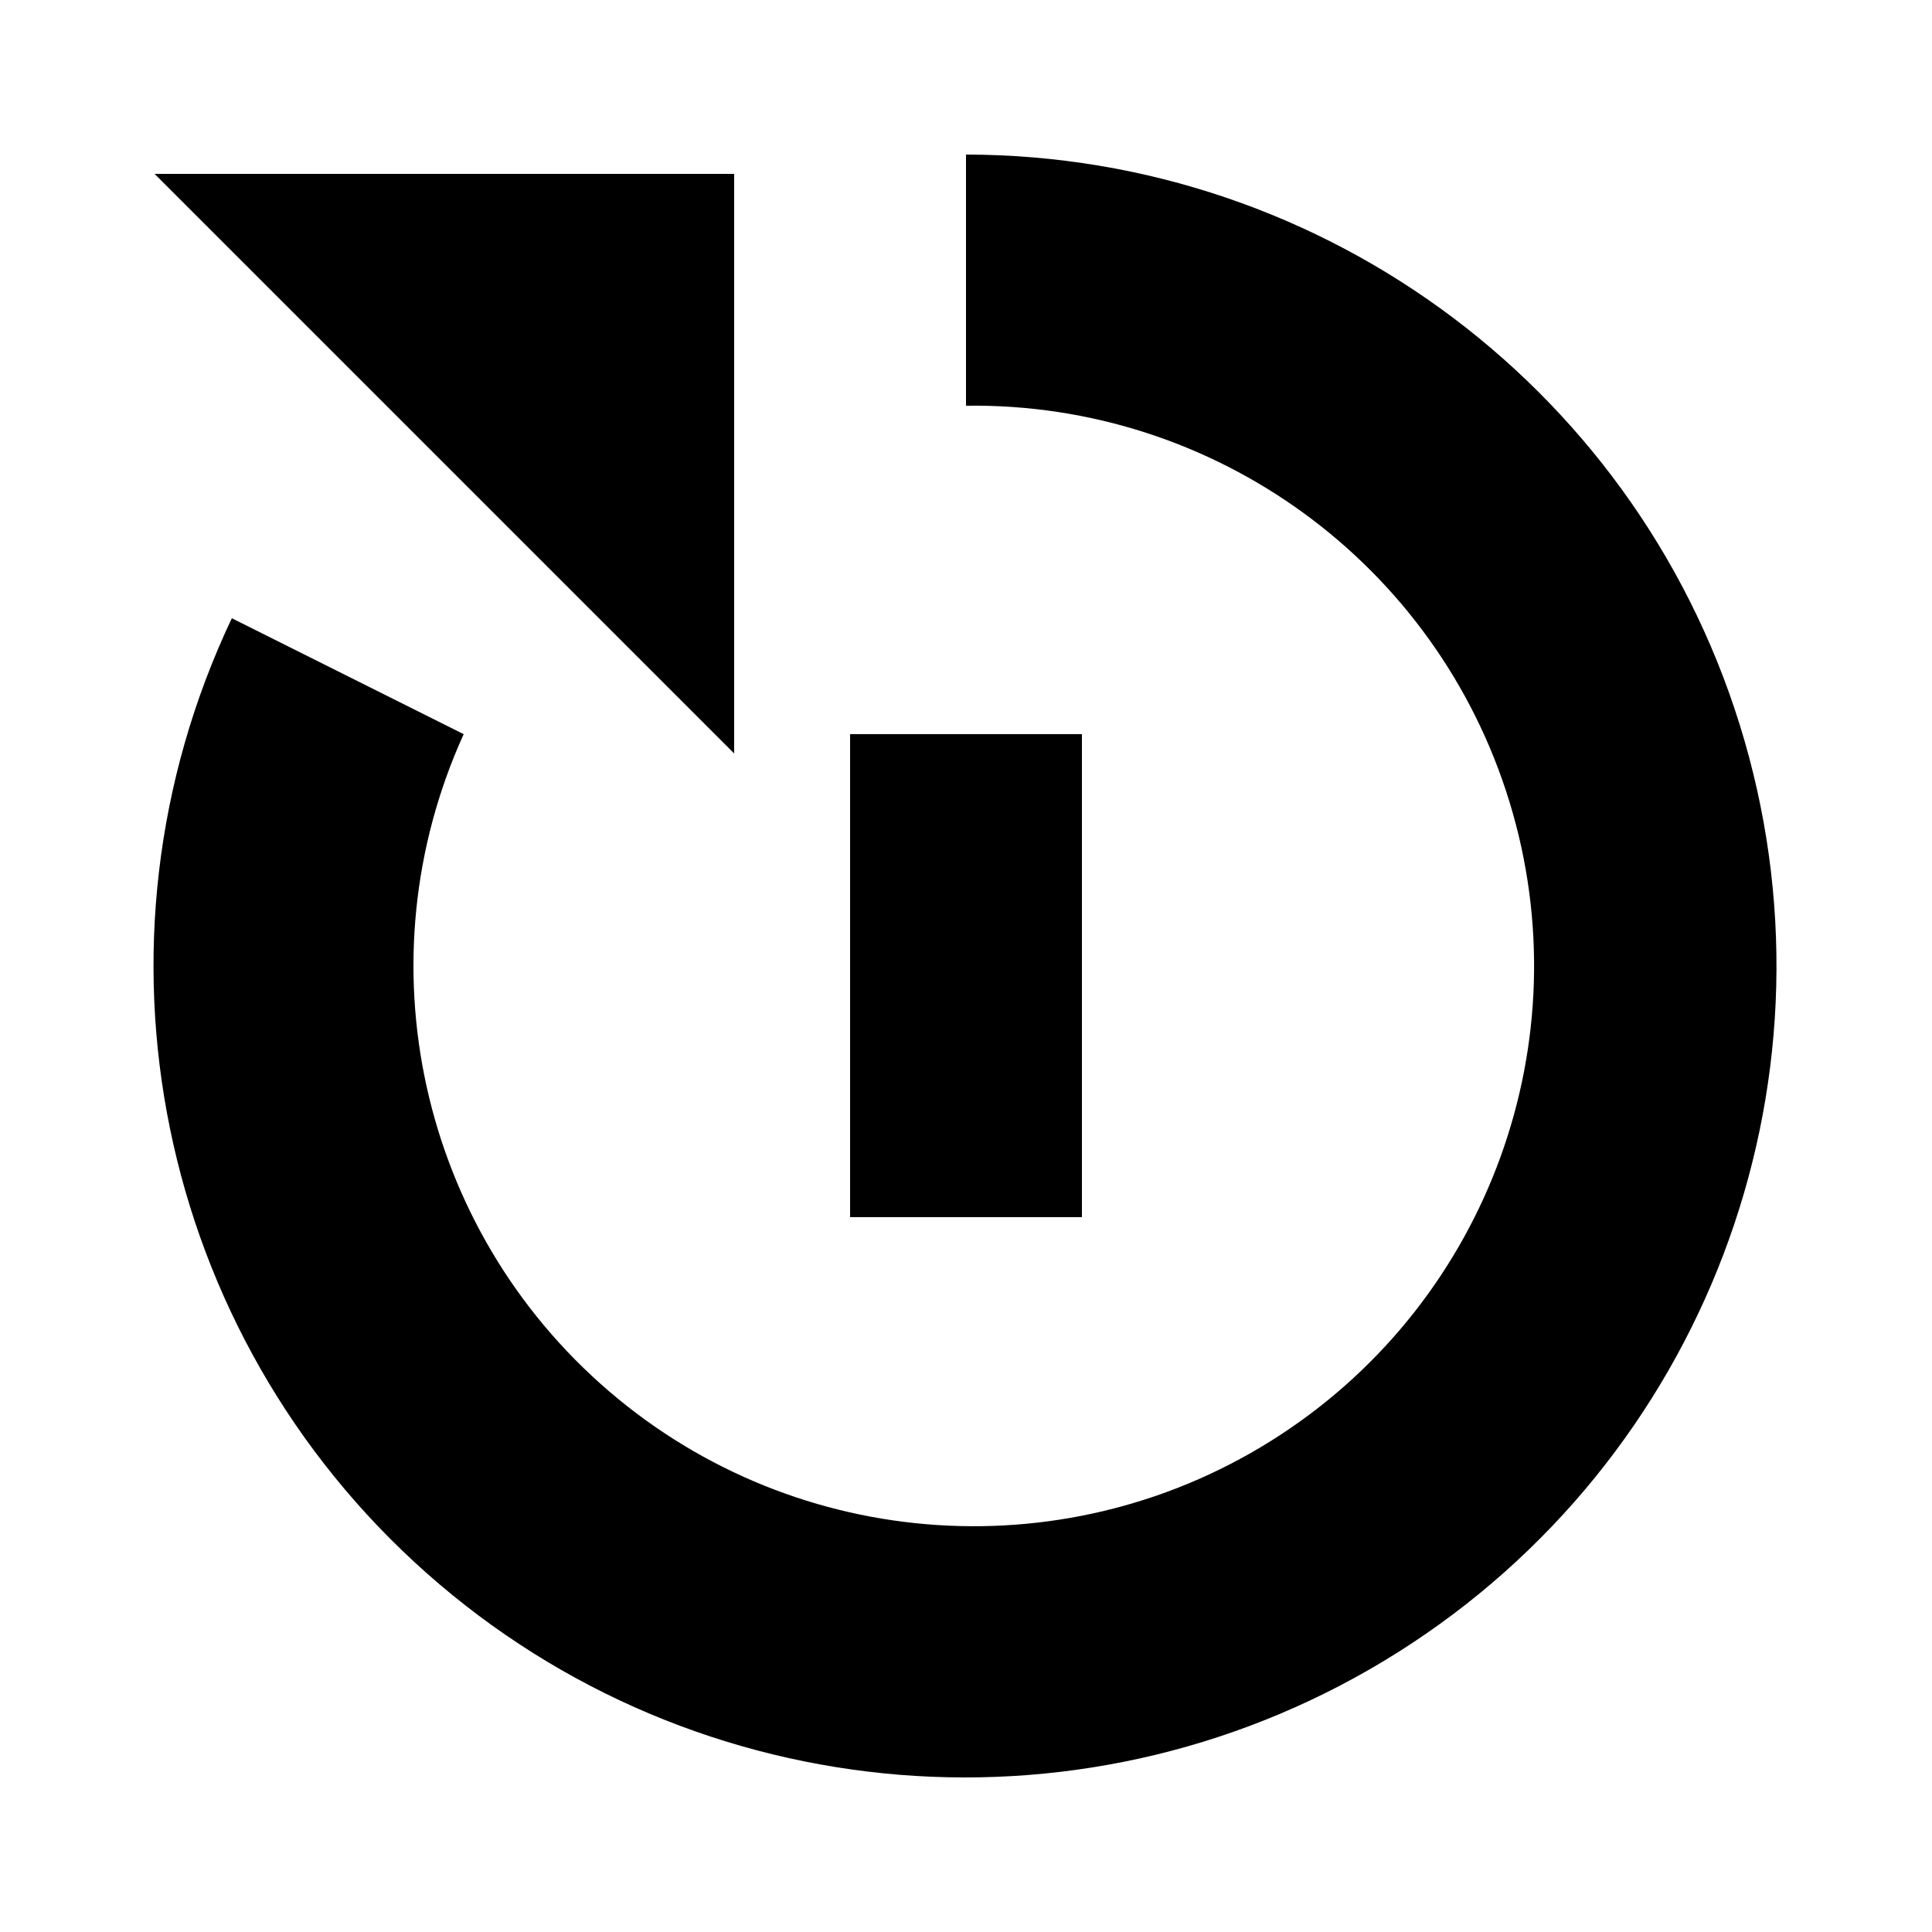
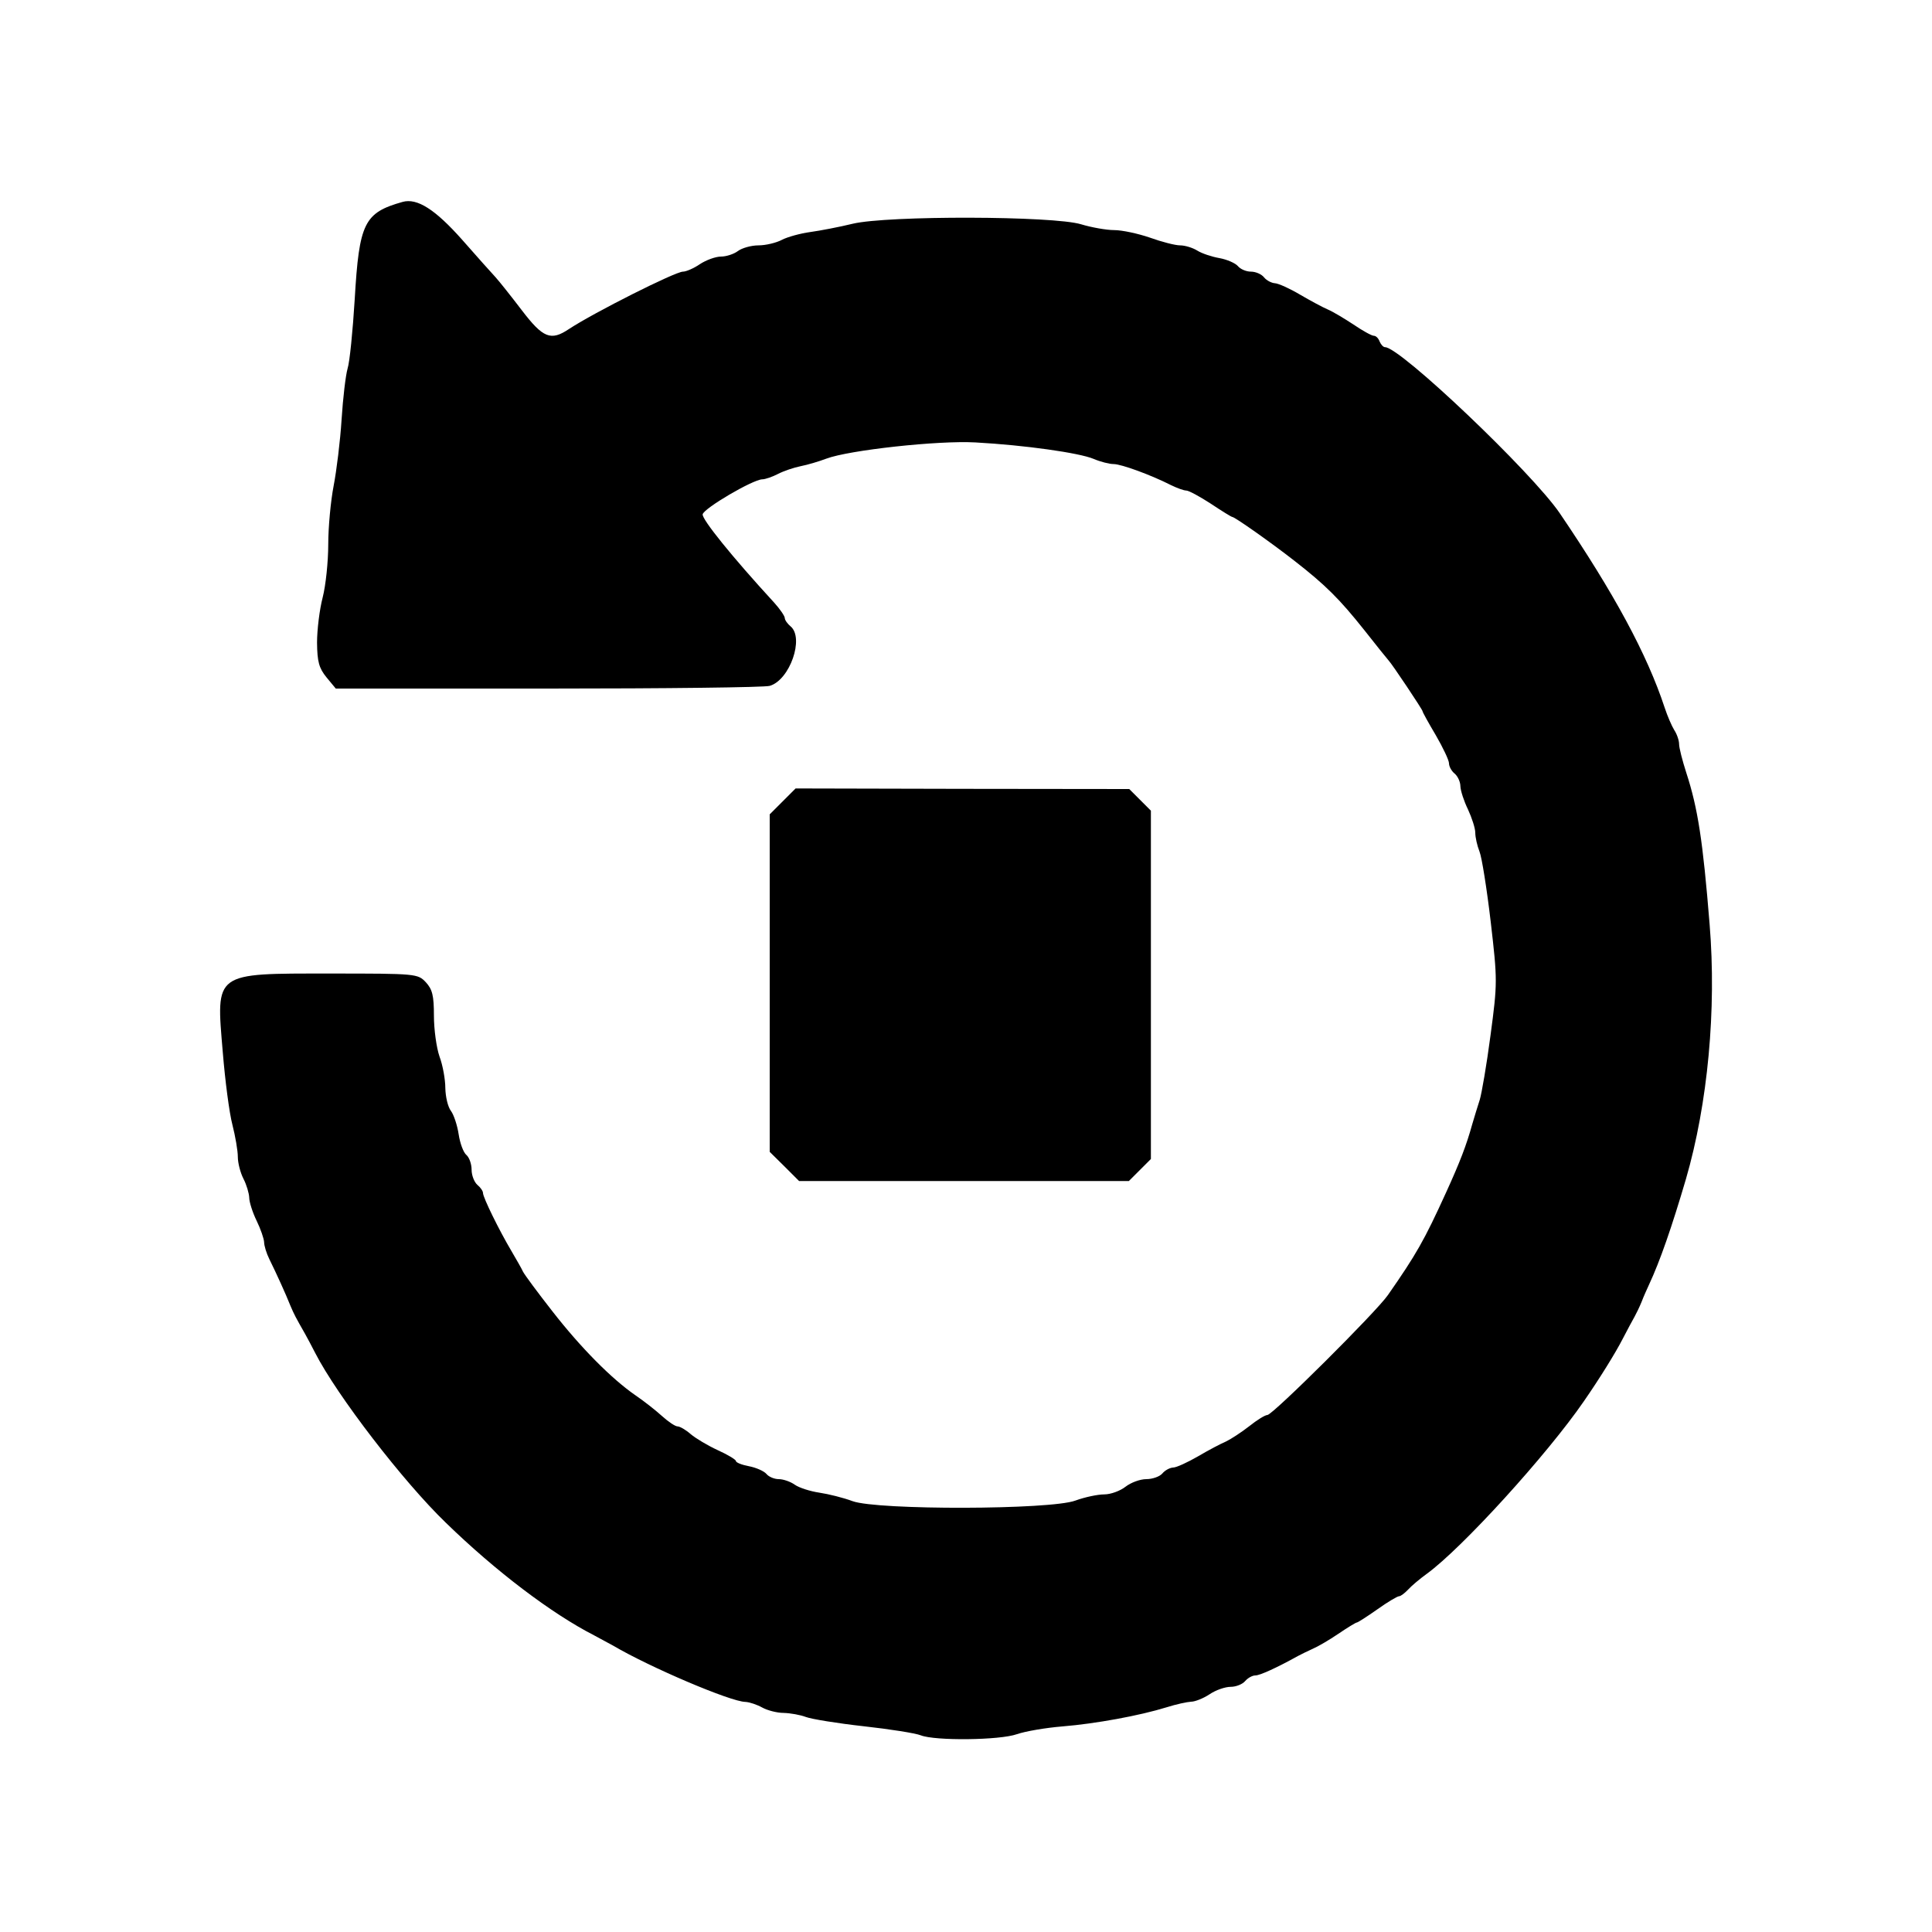
<svg xmlns="http://www.w3.org/2000/svg" viewBox="0 0 100 100">
-   <path fill-rule="evenodd" d="M50 8a42 42 0 1 1-38 24l12 6a29 29 0 1 0 26-17V8Z" />
-   <path d="M8 9h30v30L8 9Z" />
-   <path d="M44 38h12v25H44z" />
+   <path d="M47.66 89.82 C47.39 89.71 46.06 89.5 44.7 89.35 C43.35 89.2 42 88.98 41.71 88.87 C41.42 88.76 40.91 88.67 40.56 88.66 C40.22 88.66 39.72 88.53 39.45 88.38 C39.18 88.23 38.79 88.1 38.58 88.09 C37.82 88.08 33.64 86.3 31.74 85.18 C31.52 85.06 31.08 84.82 30.76 84.65 C28.55 83.52 25.65 81.32 23.08 78.82 C20.88 76.7 17.44 72.23 16.31 70.02 C16.15 69.7 15.91 69.26 15.79 69.04 C15.3 68.18 15.23 68.05 15.03 67.58 C14.8 67 14.32 65.94 13.94 65.17 C13.79 64.87 13.67 64.47 13.67 64.29 C13.66 64.11 13.49 63.61 13.28 63.18 C13.07 62.75 12.9 62.21 12.9 61.99 C12.89 61.76 12.76 61.32 12.6 61.01 C12.44 60.7 12.31 60.19 12.31 59.88 C12.31 59.56 12.18 58.81 12.03 58.22 C11.87 57.62 11.65 55.93 11.53 54.45 C11.18 50.29 11.04 50.39 17.1 50.39 C21.56 50.39 21.62 50.4 22.04 50.84 C22.38 51.21 22.46 51.53 22.46 52.58 C22.46 53.28 22.59 54.23 22.75 54.69 C22.92 55.14 23.05 55.88 23.05 56.32 C23.06 56.77 23.18 57.29 23.34 57.5 C23.49 57.7 23.67 58.25 23.74 58.71 C23.81 59.18 23.99 59.66 24.14 59.78 C24.29 59.91 24.41 60.25 24.41 60.55 C24.41 60.84 24.55 61.19 24.71 61.33 C24.87 61.46 25 61.65 25 61.75 C25 61.98 25.84 63.69 26.47 64.75 C26.72 65.18 27 65.66 27.07 65.82 C27.15 65.98 27.83 66.9 28.59 67.87 C30.07 69.77 31.66 71.37 32.89 72.22 C33.32 72.51 33.94 73 34.26 73.29 C34.59 73.59 34.95 73.83 35.07 73.83 C35.19 73.83 35.5 74.01 35.75 74.23 C36.01 74.45 36.63 74.82 37.15 75.06 C37.66 75.29 38.09 75.55 38.09 75.62 C38.09 75.7 38.39 75.82 38.76 75.89 C39.13 75.96 39.54 76.14 39.67 76.29 C39.79 76.44 40.08 76.56 40.31 76.56 C40.54 76.56 40.92 76.69 41.14 76.85 C41.37 77.01 41.94 77.19 42.41 77.26 C42.88 77.33 43.65 77.52 44.13 77.7 C45.42 78.17 54.37 78.15 55.66 77.67 C56.15 77.49 56.82 77.35 57.15 77.35 C57.49 77.35 57.98 77.17 58.26 76.95 C58.53 76.74 59.01 76.56 59.33 76.56 C59.65 76.56 60.02 76.43 60.16 76.27 C60.29 76.11 60.54 75.97 60.72 75.96 C60.89 75.96 61.47 75.69 62.01 75.38 C62.55 75.06 63.2 74.72 63.46 74.61 C63.71 74.49 64.25 74.14 64.66 73.82 C65.06 73.5 65.48 73.24 65.6 73.24 C65.87 73.24 71.24 67.9 71.84 67.03 C73.31 64.92 73.72 64.2 74.85 61.72 C75.57 60.14 75.9 59.28 76.2 58.2 C76.31 57.83 76.48 57.26 76.59 56.93 C76.69 56.61 76.95 55.1 77.15 53.58 C77.51 50.88 77.51 50.74 77.16 47.72 C76.96 46.02 76.7 44.38 76.58 44.08 C76.46 43.78 76.36 43.34 76.36 43.1 C76.36 42.87 76.18 42.32 75.98 41.89 C75.77 41.46 75.6 40.93 75.59 40.7 C75.59 40.47 75.45 40.17 75.29 40.04 C75.13 39.91 75 39.67 75 39.51 C75 39.35 74.69 38.7 74.32 38.06 C73.94 37.42 73.63 36.86 73.63 36.81 C73.63 36.73 72.04 34.35 71.87 34.18 C71.82 34.13 71.25 33.42 70.62 32.62 C69.34 31.01 68.61 30.28 66.99 29.02 C65.76 28.06 63.91 26.76 63.79 26.76 C63.74 26.76 63.24 26.45 62.67 26.07 C62.1 25.7 61.53 25.39 61.4 25.39 C61.27 25.39 60.92 25.26 60.61 25.11 C59.59 24.59 58.04 24.02 57.64 24.02 C57.42 24.02 56.95 23.9 56.6 23.75 C55.86 23.44 53.05 23.04 50.49 22.9 C48.56 22.79 43.93 23.3 42.77 23.74 C42.4 23.88 41.8 24.06 41.44 24.13 C41.09 24.2 40.56 24.38 40.27 24.53 C39.98 24.68 39.61 24.81 39.45 24.81 C38.95 24.83 36.43 26.31 36.37 26.62 C36.32 26.87 37.9 28.83 40.06 31.18 C40.37 31.52 40.62 31.89 40.62 31.99 C40.62 32.09 40.76 32.29 40.92 32.42 C41.64 33.02 40.88 35.2 39.84 35.5 C39.58 35.58 34.41 35.64 28.37 35.64 L17.38 35.64 L16.9 35.06 C16.51 34.58 16.42 34.25 16.41 33.26 C16.41 32.6 16.54 31.54 16.7 30.93 C16.86 30.31 16.99 29.07 16.99 28.17 C16.99 27.28 17.12 25.91 17.27 25.14 C17.42 24.36 17.61 22.83 17.68 21.72 C17.75 20.61 17.89 19.43 17.99 19.08 C18.1 18.74 18.26 17.12 18.36 15.49 C18.59 11.53 18.85 11.01 20.84 10.45 C21.59 10.24 22.53 10.84 23.93 12.42 C24.68 13.27 25.45 14.14 25.65 14.35 C25.85 14.57 26.46 15.34 27.01 16.06 C28.11 17.5 28.51 17.66 29.45 17.03 C30.74 16.18 34.95 14.06 35.35 14.06 C35.51 14.06 35.91 13.89 36.23 13.67 C36.55 13.46 37.04 13.28 37.32 13.28 C37.59 13.28 37.99 13.15 38.2 12.99 C38.4 12.84 38.88 12.7 39.26 12.7 C39.63 12.7 40.18 12.57 40.48 12.41 C40.77 12.26 41.43 12.08 41.94 12.01 C42.45 11.94 43.44 11.75 44.14 11.58 C45.94 11.15 54.53 11.17 55.96 11.61 C56.49 11.77 57.27 11.91 57.67 11.91 C58.08 11.91 58.91 12.09 59.52 12.3 C60.13 12.52 60.83 12.7 61.08 12.7 C61.33 12.7 61.73 12.82 61.97 12.97 C62.21 13.12 62.72 13.29 63.12 13.36 C63.51 13.43 63.94 13.62 64.07 13.77 C64.2 13.93 64.5 14.06 64.75 14.06 C64.99 14.06 65.3 14.19 65.43 14.36 C65.56 14.52 65.82 14.65 65.99 14.66 C66.17 14.67 66.75 14.93 67.29 15.25 C67.82 15.56 68.47 15.91 68.73 16.02 C68.99 16.13 69.59 16.49 70.06 16.8 C70.53 17.12 71 17.38 71.11 17.38 C71.22 17.38 71.35 17.51 71.41 17.68 C71.48 17.84 71.6 17.97 71.69 17.97 C72.48 17.97 79.28 24.44 80.73 26.56 C83.54 30.7 85.25 33.86 86.16 36.62 C86.3 37.05 86.53 37.58 86.66 37.79 C86.8 38 86.91 38.33 86.91 38.52 C86.91 38.71 87.08 39.37 87.28 39.99 C87.88 41.83 88.14 43.51 88.49 47.85 C88.85 52.24 88.4 57.12 87.26 61.04 C86.53 63.52 85.92 65.28 85.35 66.5 C85.25 66.72 85.07 67.11 84.97 67.38 C84.86 67.65 84.69 68 84.6 68.16 C84.5 68.33 84.23 68.84 83.99 69.3 C83.61 70.04 82.79 71.36 81.98 72.53 C80.08 75.29 75.68 80.13 73.85 81.46 C73.49 81.72 73.05 82.09 72.88 82.28 C72.71 82.46 72.5 82.62 72.42 82.62 C72.33 82.62 71.82 82.92 71.29 83.3 C70.75 83.68 70.28 83.98 70.23 83.98 C70.18 83.98 69.75 84.24 69.28 84.56 C68.81 84.88 68.21 85.23 67.95 85.34 C67.69 85.46 67.35 85.62 67.19 85.71 C66.07 86.33 65.21 86.72 64.98 86.72 C64.82 86.72 64.59 86.85 64.45 87.01 C64.32 87.17 63.98 87.31 63.7 87.31 C63.41 87.31 62.92 87.48 62.6 87.7 C62.28 87.91 61.85 88.08 61.65 88.08 C61.45 88.09 60.88 88.21 60.38 88.37 C58.99 88.8 56.71 89.22 54.98 89.36 C54.12 89.43 53.07 89.61 52.64 89.76 C51.73 90.08 48.39 90.11 47.66 89.82 Z M40.6 60.37 L39.84 59.62 L39.84 50.88 L39.84 42.15 L40.51 41.48 L41.18 40.81 L49.82 40.83 L58.45 40.84 L59.01 41.4 L59.57 41.96 L59.57 50.98 L59.57 59.99 L59 60.56 L58.43 61.13 L49.89 61.13 L41.36 61.13 L40.6 60.37 Z" fill="#000000" fill-rule="evenodd" />
</svg>
